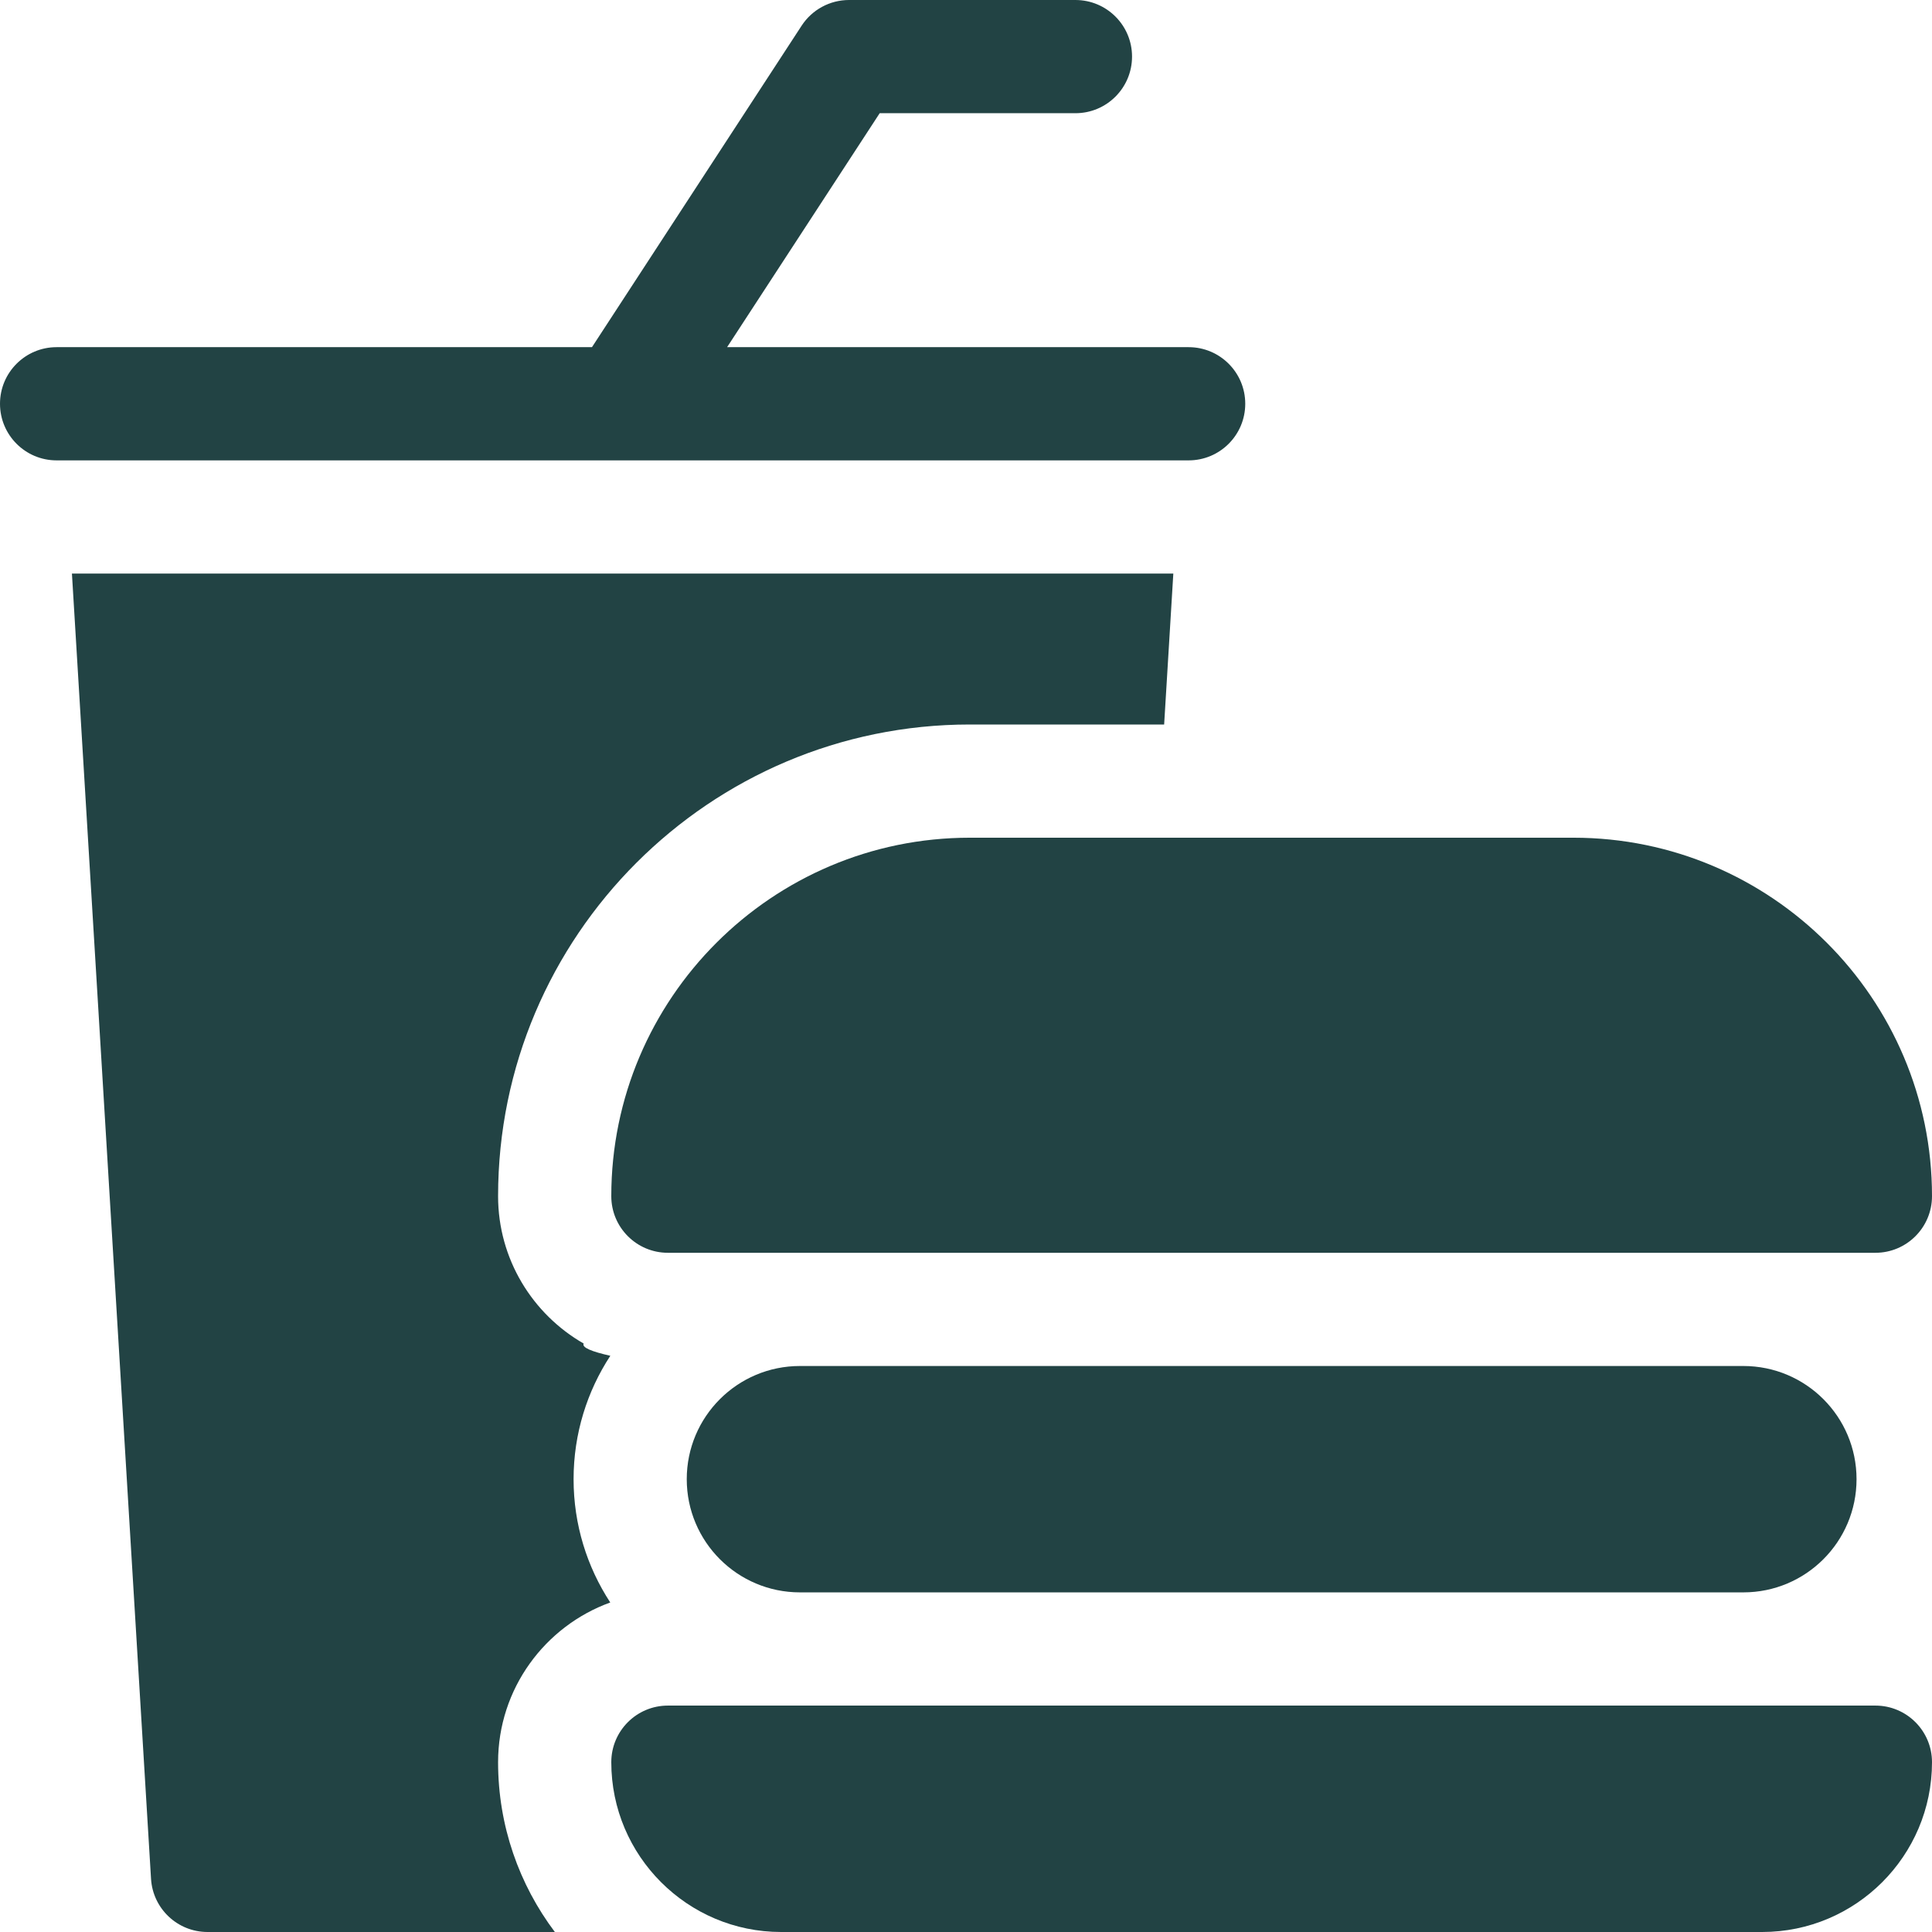
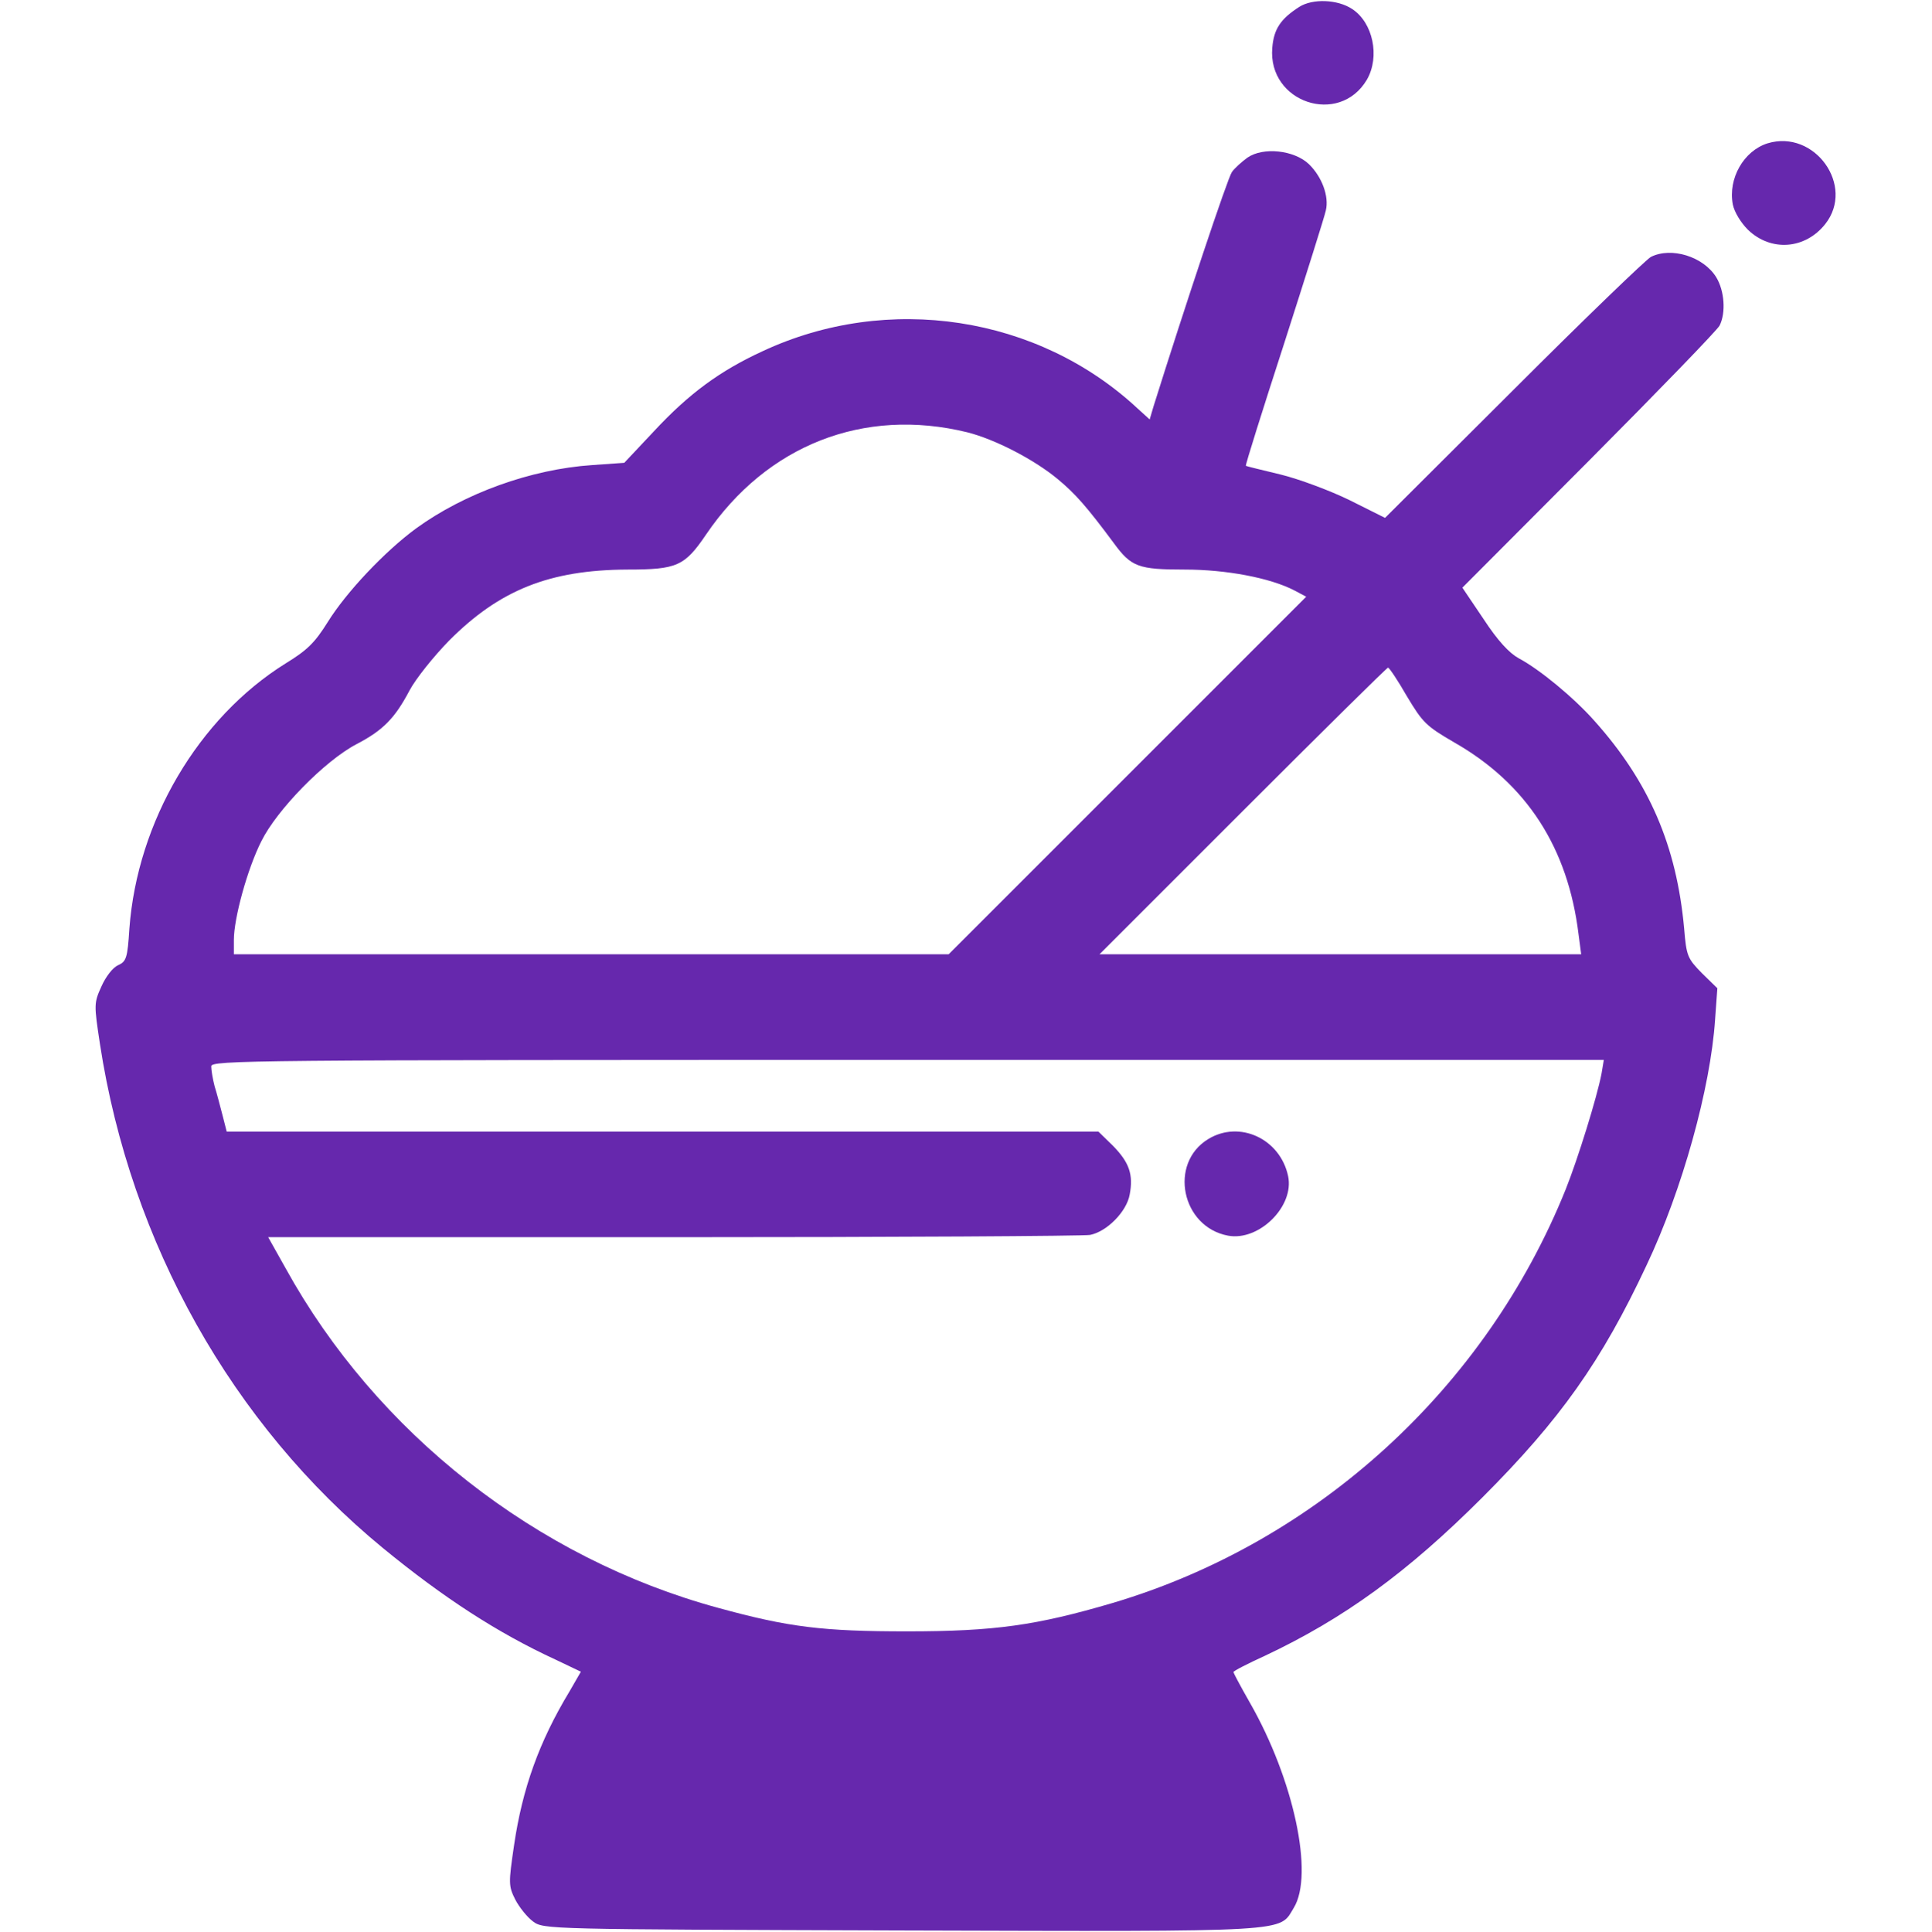
- <svg xmlns="http://www.w3.org/2000/svg" width="52" height="52" viewBox="0 0 52 52" fill="none">
-   <path d="M15.71 36.162C14.335 35.373 13.406 33.891 13.406 32.195C13.406 25.195 19.101 19.5 26.102 19.5H31.333L31.58 15.438H1.936L4.065 50.569C4.114 51.373 4.78 52 5.586 52H14.934C13.975 50.726 13.406 49.143 13.406 47.43C13.406 45.454 14.666 43.768 16.425 43.131C15.801 42.175 15.438 41.036 15.438 39.812C15.438 38.588 15.802 37.447 16.427 36.491C15.93 36.379 15.654 36.269 15.71 36.162V36.162Z" fill="#224344" />
-   <path d="M16.756 12.391C16.757 12.391 16.759 12.391 16.76 12.391H31.992C32.834 12.391 33.516 11.709 33.516 10.867C33.516 10.026 32.834 9.344 31.992 9.344H19.57L23.677 3.047H28.945C29.787 3.047 30.469 2.365 30.469 1.523C30.469 0.682 29.787 0 28.945 0H22.852C22.337 0 21.857 0.26 21.576 0.691L15.933 9.344H1.523C0.682 9.344 0 10.026 0 10.867C0 11.709 0.682 12.391 1.523 12.391H16.751C16.753 12.391 16.755 12.391 16.756 12.391Z" fill="#224344" />
-   <path d="M16.453 32.195C16.453 33.037 17.135 33.719 17.977 33.719H50.477C51.318 33.719 52 33.037 52 32.195C52 26.875 47.672 22.547 42.352 22.547H26.102C20.781 22.547 16.453 26.875 16.453 32.195Z" fill="#224344" />
-   <path d="M21.531 36.766C19.848 36.766 18.484 38.13 18.484 39.812C18.484 41.495 19.848 42.859 21.531 42.859H46.922C48.605 42.859 49.969 41.495 49.969 39.812C49.969 38.13 48.605 36.766 46.922 36.766H21.531Z" fill="#224344" />
-   <path d="M50.477 45.906H17.977C17.135 45.906 16.453 46.588 16.453 47.43C16.453 49.95 18.503 52 21.023 52H47.43C49.95 52 52 49.95 52 47.43C52 46.588 51.318 45.906 50.477 45.906Z" fill="#224344" />
+ <svg xmlns="http://www.w3.org/2000/svg" version="1.0" width="52pt" height="52pt" viewBox="0 0 512 512" preserveAspectRatio="xMidYMid meet">
+   <g transform="translate(0,512) scale(0.1,-0.1)" fill="#6628AD" stroke="none">
+     <path d="M3445 5102 c-50 -32 -68 -59 -72 -109 -12 -145 178 -208 251 -84 35 61 16 151 -39 187 -39 26 -105 28 -140 6z" />
+     <path d="M4686 4740 c-63 -20 -105 -93 -92 -162 4 -20 21 -48 40 -67 61 -59 152 -52 205 15 80 101 -28 252 -153 214z" />
+     <path d="M3307 4702 c-15 -11 -34 -28 -41 -38 -11 -15 -124 -354 -208 -622 l-10 -34 -32 29 c-264 246 -662 307 -994 152 -113 -52 -195 -112 -288 -212 l-79 -84 -85 -6 c-163 -11 -339 -75 -467 -168 -83 -61 -185 -169 -234 -248 -35 -56 -55 -75 -112 -110 -231 -144 -393 -419 -414 -703 -5 -78 -8 -87 -30 -97 -14 -6 -33 -31 -44 -56 -20 -44 -20 -48 -4 -153 81 -528 351 -1008 750 -1336 161 -132 304 -225 458 -296 l67 -32 -30 -52 c-81 -134 -125 -258 -147 -407 -15 -102 -15 -109 3 -145 11 -21 32 -47 47 -58 28 -21 36 -21 978 -24 1047 -3 999 -5 1039 60 54 88 0 341 -117 545 -24 42 -43 78 -43 80 0 3 37 22 83 43 210 99 378 221 577 420 206 206 316 361 435 615 95 200 170 471 182 652 l6 83 -41 40 c-38 39 -41 45 -47 118 -20 220 -93 389 -238 551 -55 62 -146 137 -201 166 -25 14 -55 46 -93 104 l-56 83 336 337 c184 185 340 346 346 358 17 34 13 92 -9 128 -34 55 -119 81 -173 54 -12 -6 -176 -164 -363 -351 l-342 -341 -94 47 c-51 25 -134 56 -183 68 -50 12 -91 22 -92 23 -2 1 44 147 102 326 57 178 107 336 110 351 9 37 -10 89 -45 123 -39 37 -121 46 -163 17z m-743 -728 c72 -18 176 -71 240 -124 47 -39 77 -73 149 -170 46 -63 65 -70 188 -70 110 0 226 -22 290 -55 l32 -17 -474 -474 -474 -474 -947 0 -948 0 0 38 c0 58 36 189 73 262 41 83 168 213 252 257 71 37 102 69 141 143 16 30 63 89 104 131 134 135 267 188 473 189 132 0 152 9 209 93 161 237 418 338 692 271z m1166 -700 c42 -70 51 -79 125 -122 193 -110 302 -280 330 -509 l7 -53 -639 0 -638 0 380 380 c209 209 382 380 385 380 3 0 26 -34 50 -76z m516 -1000 c-12 -63 -63 -227 -95 -307 -212 -527 -659 -936 -1202 -1097 -201 -59 -311 -75 -544 -75 -224 0 -314 11 -500 62 -483 131 -907 464 -1148 901 l-46 82 1073 0 c591 0 1088 3 1106 6 45 9 97 62 105 107 10 53 -1 85 -44 129 l-39 38 -1155 0 -1156 0 -11 43 c-6 23 -15 58 -21 77 -5 19 -9 43 -9 53 0 16 95 17 1846 17 l1846 0 -6 -36z" />
+     <path d="M3203 2100 c-105 -64 -71 -233 53 -256 82 -15 176 78 159 158 -21 99 -129 149 -212 98z" />
+   </g>
</svg>
